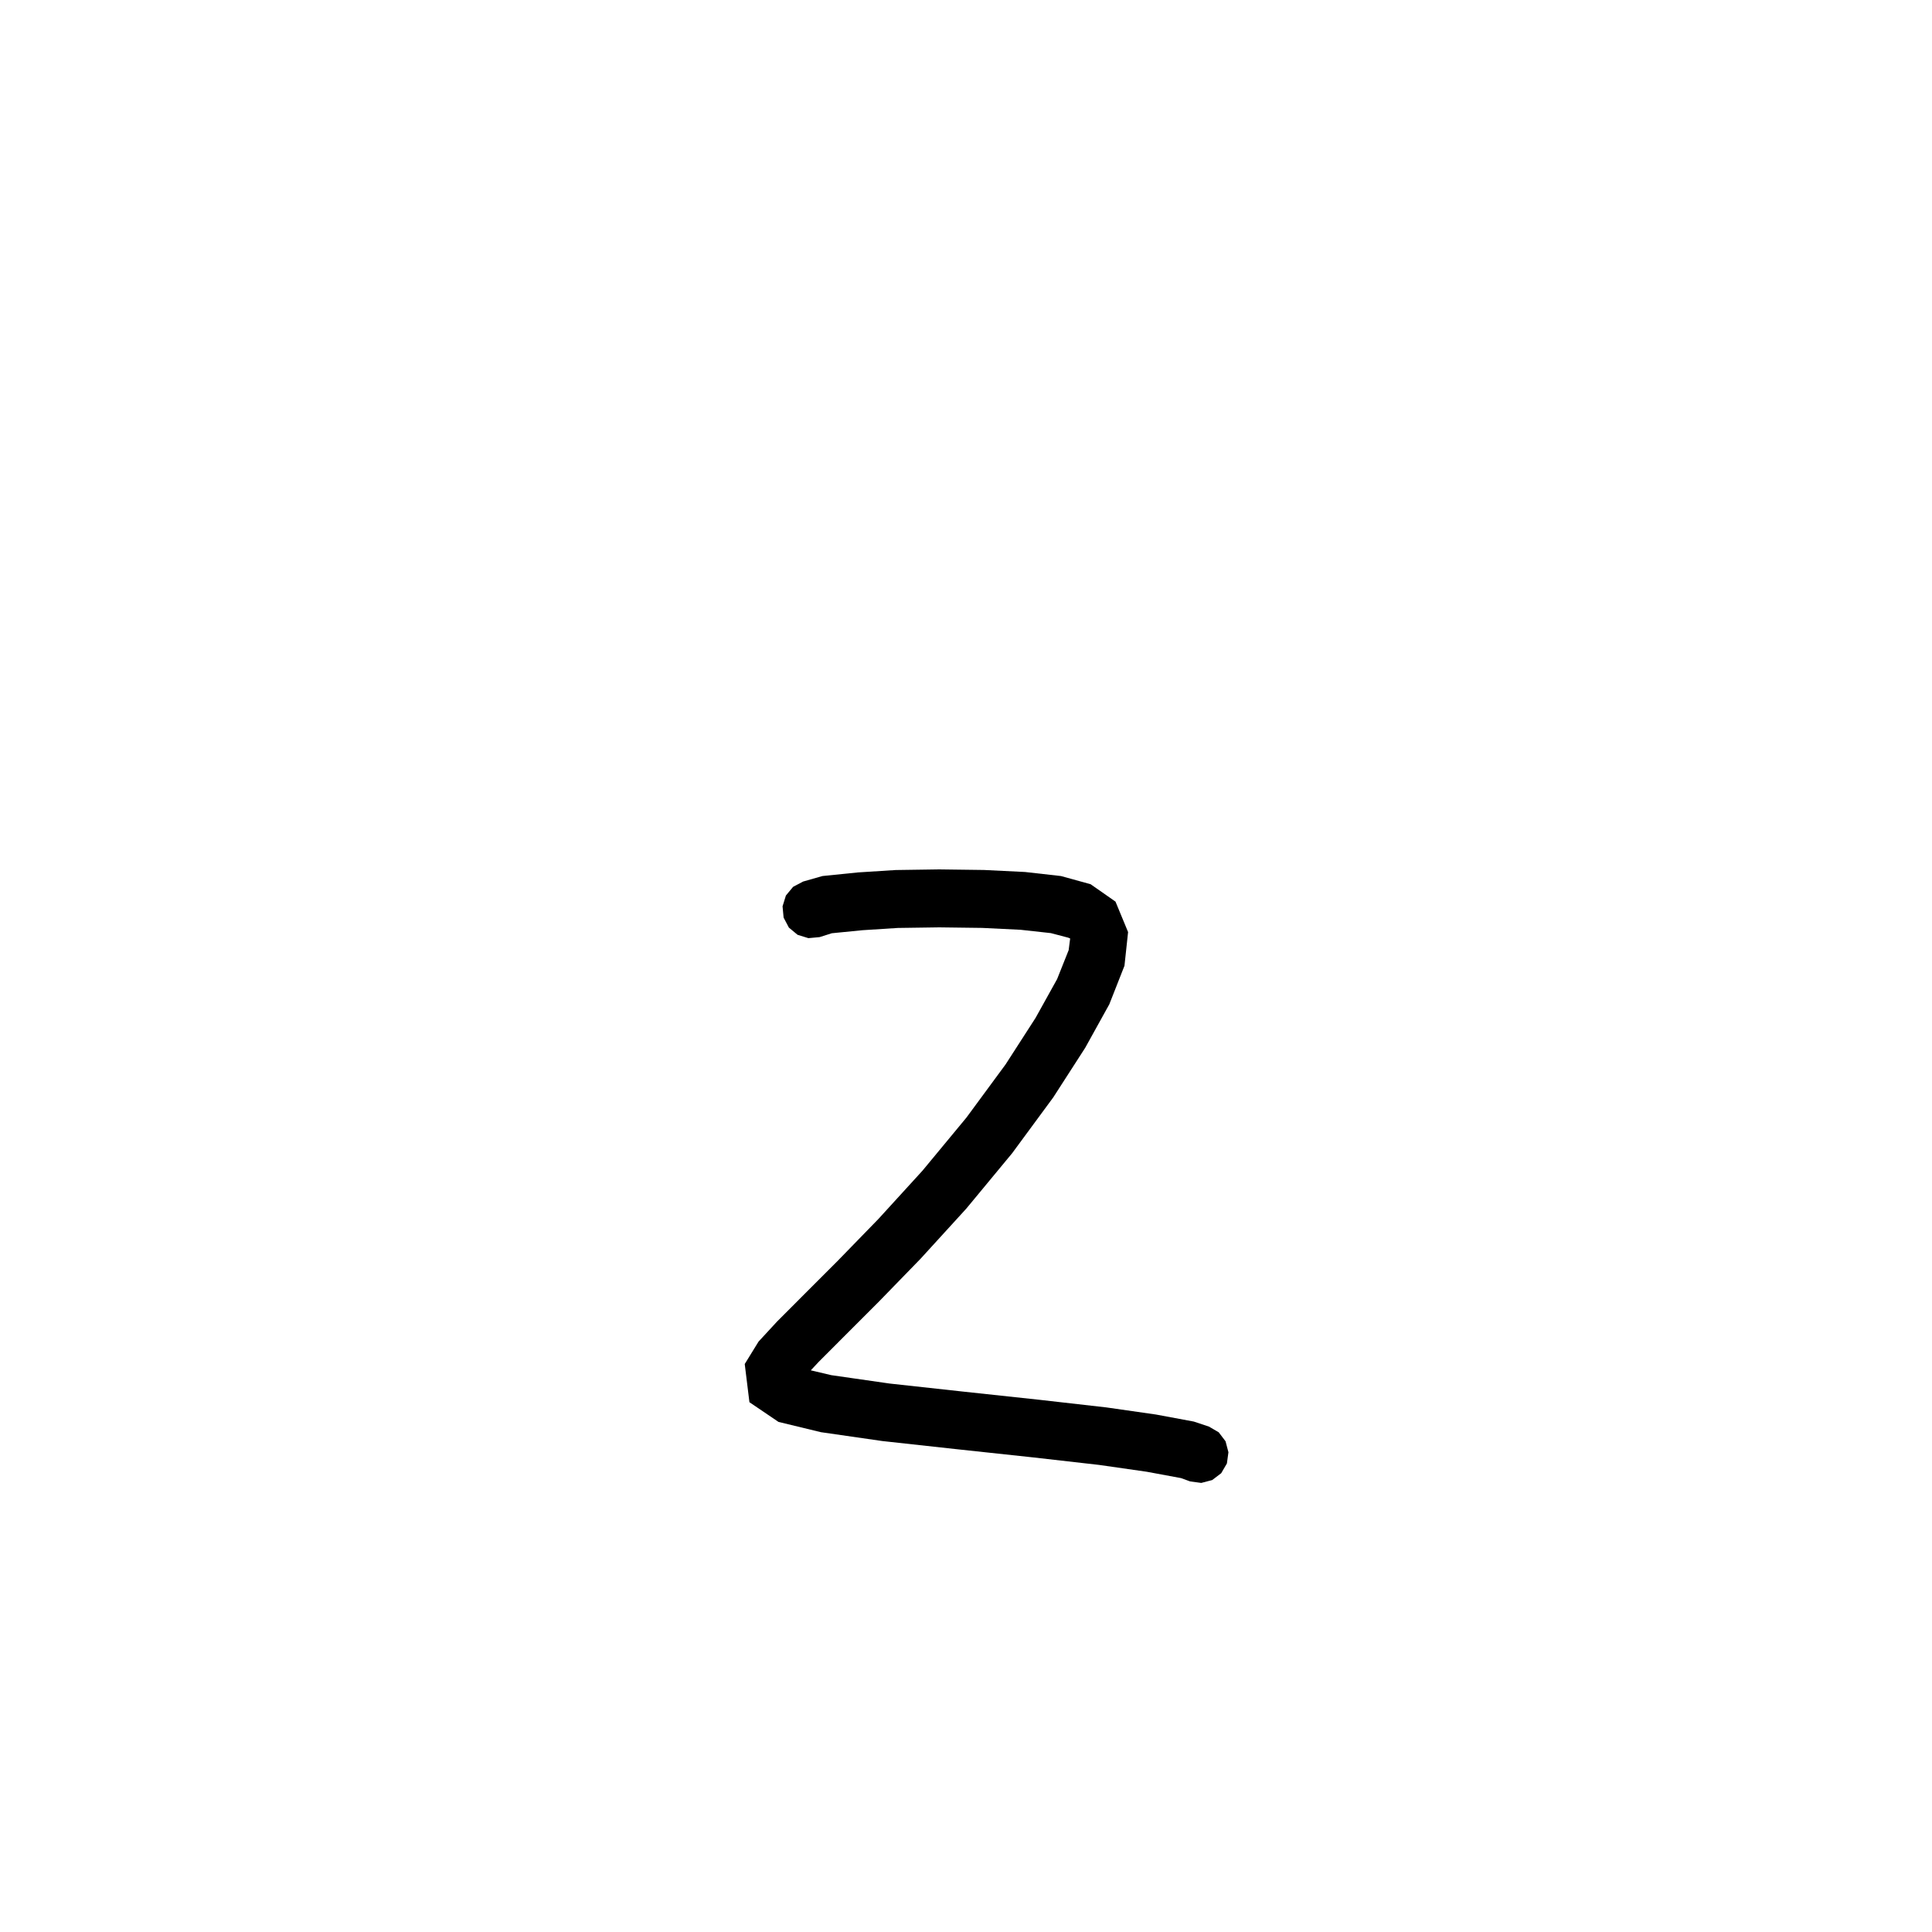
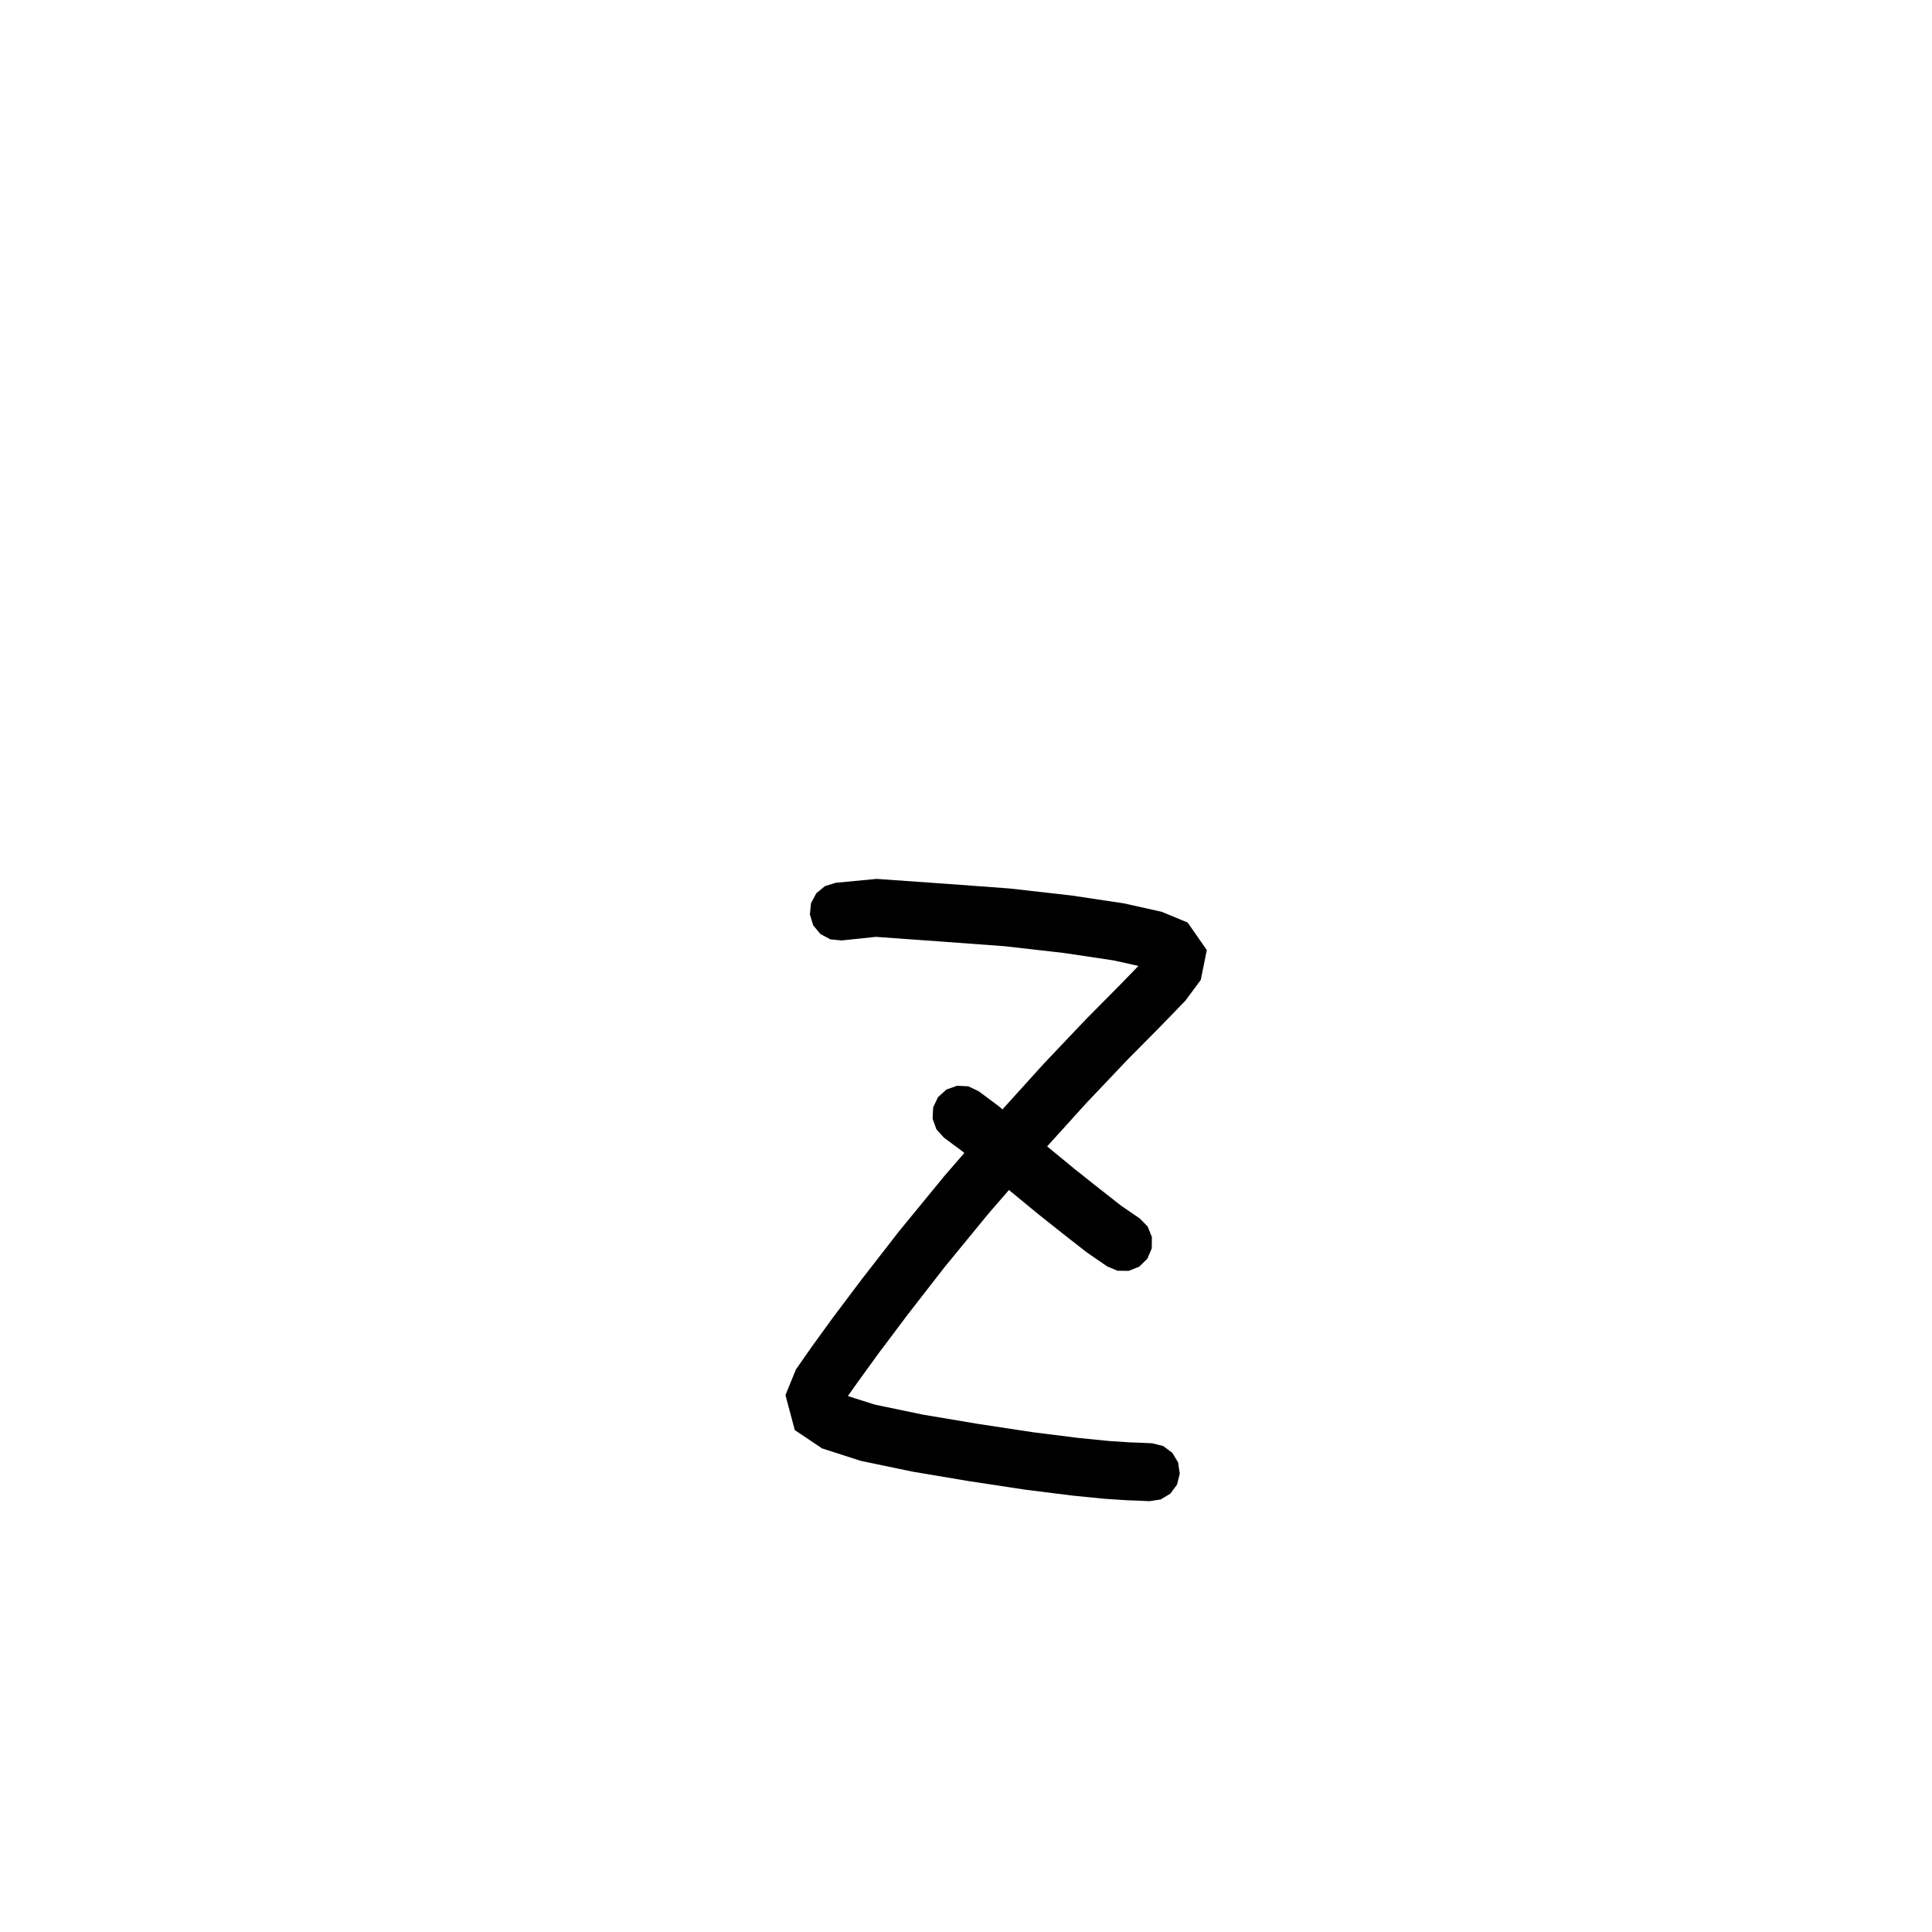
<svg xmlns="http://www.w3.org/2000/svg" viewBox="0 0 300 300" width="300" height="300">
-   <path d="M 127.274 145.513 L 129.165 144.913 L 133.941 144.441 L 139.42 144.092 L 145.845 144 L 152.511 144.086 L 158.477 144.376 L 163.176 144.893 L 165.868 145.6 L 166.319 145.788 L 166.202 145.507 L 165.941 147.536 L 164.148 152.034 L 160.801 158.059 L 156.147 165.281 L 150.066 173.54 L 143.238 181.787 L 136.388 189.293 L 129.993 195.869 L 124.607 201.256 L 120.647 205.225 L 117.785 208.325 L 115.642 211.805 L 116.371 217.735 L 120.884 220.793 L 127.475 222.389 L 137.001 223.763 L 148.525 225.027 L 160.37 226.299 L 170.671 227.472 L 178.063 228.532 L 183.398 229.52 L 184.791 230.03 L 186.531 230.268 L 188.229 229.822 L 189.627 228.76 L 190.513 227.244 L 190.75 225.504 L 190.305 223.806 L 189.243 222.408 L 187.726 221.522 L 185.378 220.741 L 179.497 219.647 L 171.798 218.543 L 161.358 217.354 L 149.495 216.08 L 138.118 214.833 L 129.078 213.533 L 123.901 212.313 L 123.512 212.257 L 124.138 214.776 L 124.785 213.982 L 127.112 211.486 L 130.974 207.617 L 136.406 202.184 L 142.944 195.458 L 150.034 187.687 L 157.156 179.084 L 163.544 170.409 L 168.508 162.706 L 172.252 155.949 L 174.607 149.963 L 175.168 144.73 L 173.214 140.004 L 169.349 137.301 L 164.751 136.032 L 159.17 135.402 L 152.781 135.09 L 145.841 135 L 139.086 135.098 L 133.214 135.47 L 127.708 136.031 L 124.708 136.886 L 123.155 137.706 L 122.034 139.057 L 121.515 140.734 L 121.678 142.483 L 122.497 144.036 L 123.848 145.157 L 125.526 145.676 Z" fill="black" fill-rule="nonzero" />
+   <path d="M 130.682 146.032 L 136.022 145.474 L 146.694 146.243 L 155.93 146.924 L 165.225 147.978 L 172.933 149.135 L 177.949 150.248 L 179.557 150.825 L 178.547 149.183 L 178.609 147.748 L 177.325 149.422 L 173.883 152.967 L 168.642 158.257 L 162.065 165.186 L 154.411 173.647 L 146.629 182.624 L 139.605 191.189 L 133.766 198.706 L 129.241 204.723 L 126.08 209.084 L 123.588 212.649 L 121.967 216.633 L 123.414 222.059 L 127.642 224.904 L 133.662 226.842 L 141.698 228.518 L 150.484 229.996 L 159.161 231.311 L 166.432 232.224 L 171.5 232.73 L 174.75 232.946 L 176.999 233.034 L 178.492 233.102 L 180.228 232.839 L 181.731 231.932 L 182.773 230.519 L 183.194 228.814 L 182.931 227.078 L 182.024 225.575 L 180.61 224.533 L 178.906 224.112 L 177.375 224.041 L 175.242 223.959 L 172.279 223.764 L 167.461 223.283 L 160.407 222.398 L 151.905 221.109 L 143.353 219.671 L 135.877 218.119 L 131.156 216.618 L 130.202 216.149 L 130.858 218.029 L 131.336 217.229 L 133.398 214.323 L 136.474 210.08 L 140.912 204.178 L 146.634 196.811 L 153.507 188.429 L 161.15 179.613 L 168.673 171.297 L 175.111 164.514 L 180.305 159.272 L 184.075 155.375 L 186.457 152.153 L 187.393 147.523 L 184.416 143.25 L 180.396 141.587 L 174.524 140.276 L 166.387 139.054 L 156.77 137.963 L 147.344 137.267 L 136.13 136.475 L 129.793 137.076 L 128.113 137.586 L 126.757 138.701 L 125.93 140.25 L 125.759 141.998 L 126.27 143.678 L 127.385 145.034 L 128.934 145.861 Z" fill="black" fill-rule="nonzero" />
+   <path d="M 146.585 176.663 L 149.364 178.721 L 153.451 182.149 L 157.301 185.305 L 161.199 188.514 L 165.113 191.621 L 168.79 194.494 L 171.896 196.628 L 173.51 197.319 L 175.266 197.341 L 176.896 196.688 L 178.153 195.462 L 178.844 193.848 L 178.865 192.092 L 178.213 190.462 L 176.987 189.206 L 174.134 187.253 L 170.684 184.552 L 166.858 181.516 L 163.014 178.351 L 159.197 175.222 L 154.98 171.688 L 151.946 169.434 L 150.358 168.683 L 148.605 168.597 L 146.951 169.189 L 145.65 170.368 L 144.9 171.955 L 144.814 173.709 L 145.405 175.362 Z" fill="black" fill-rule="nonzero" />
</svg>
